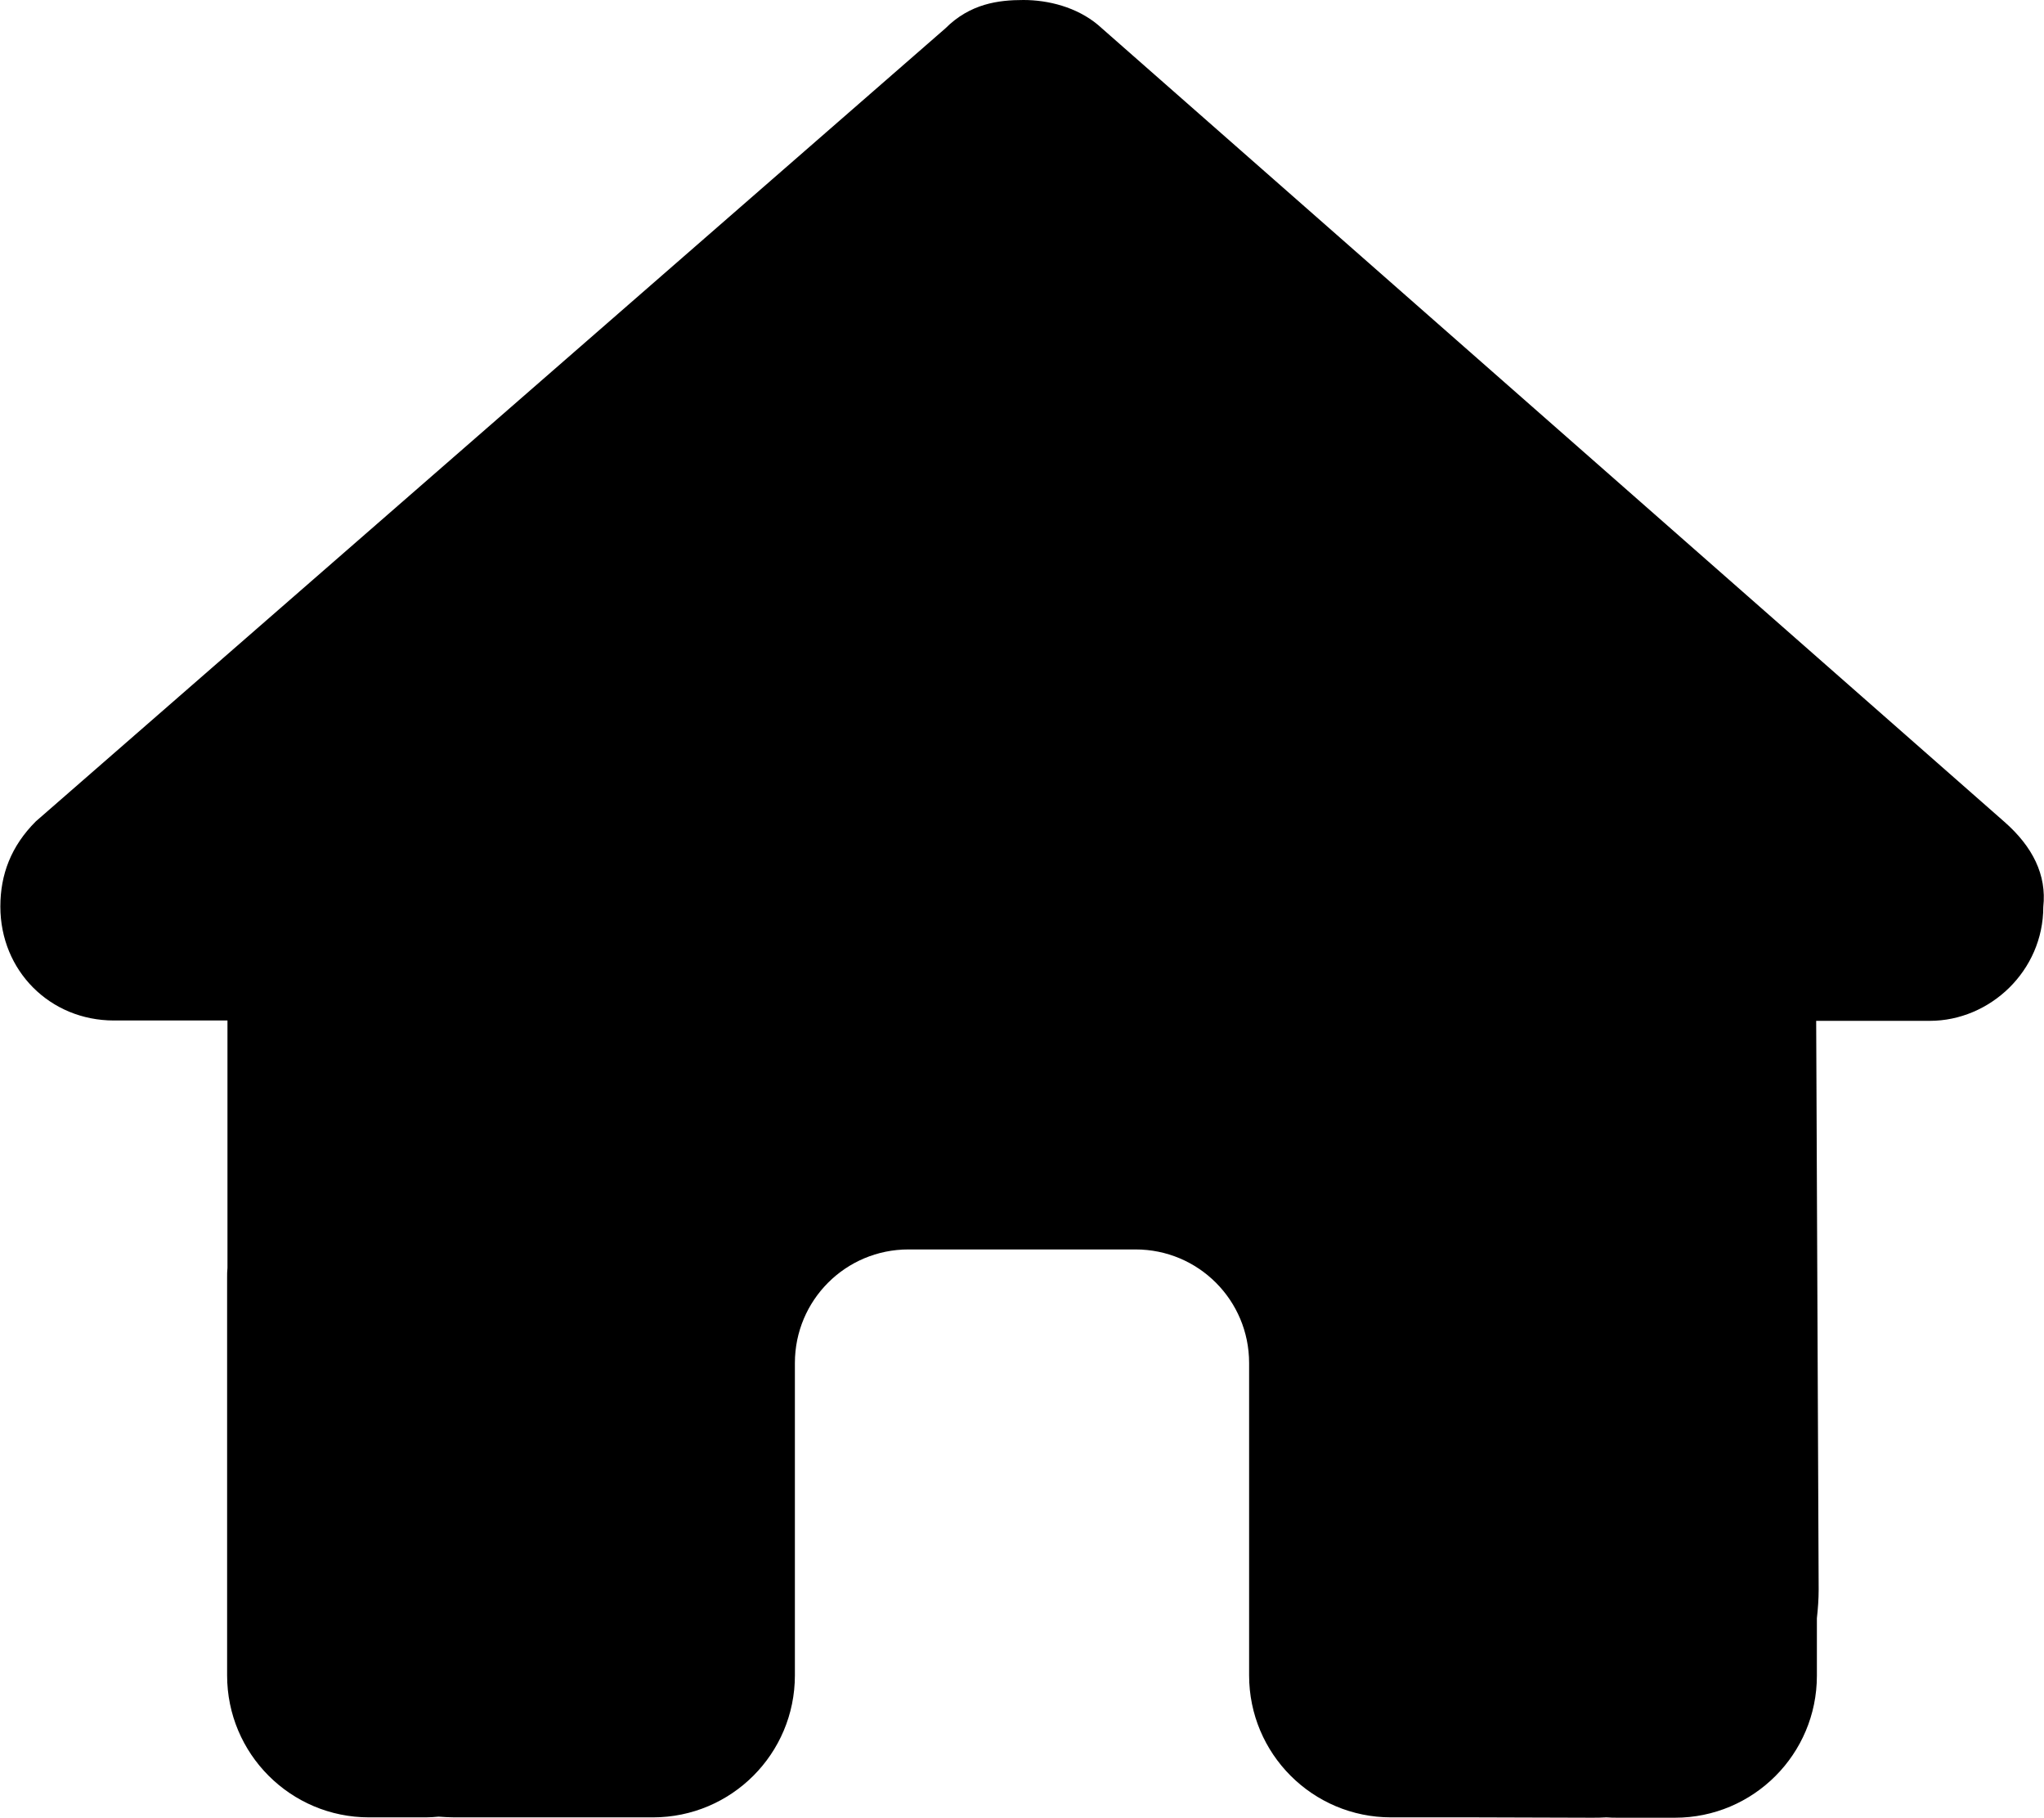
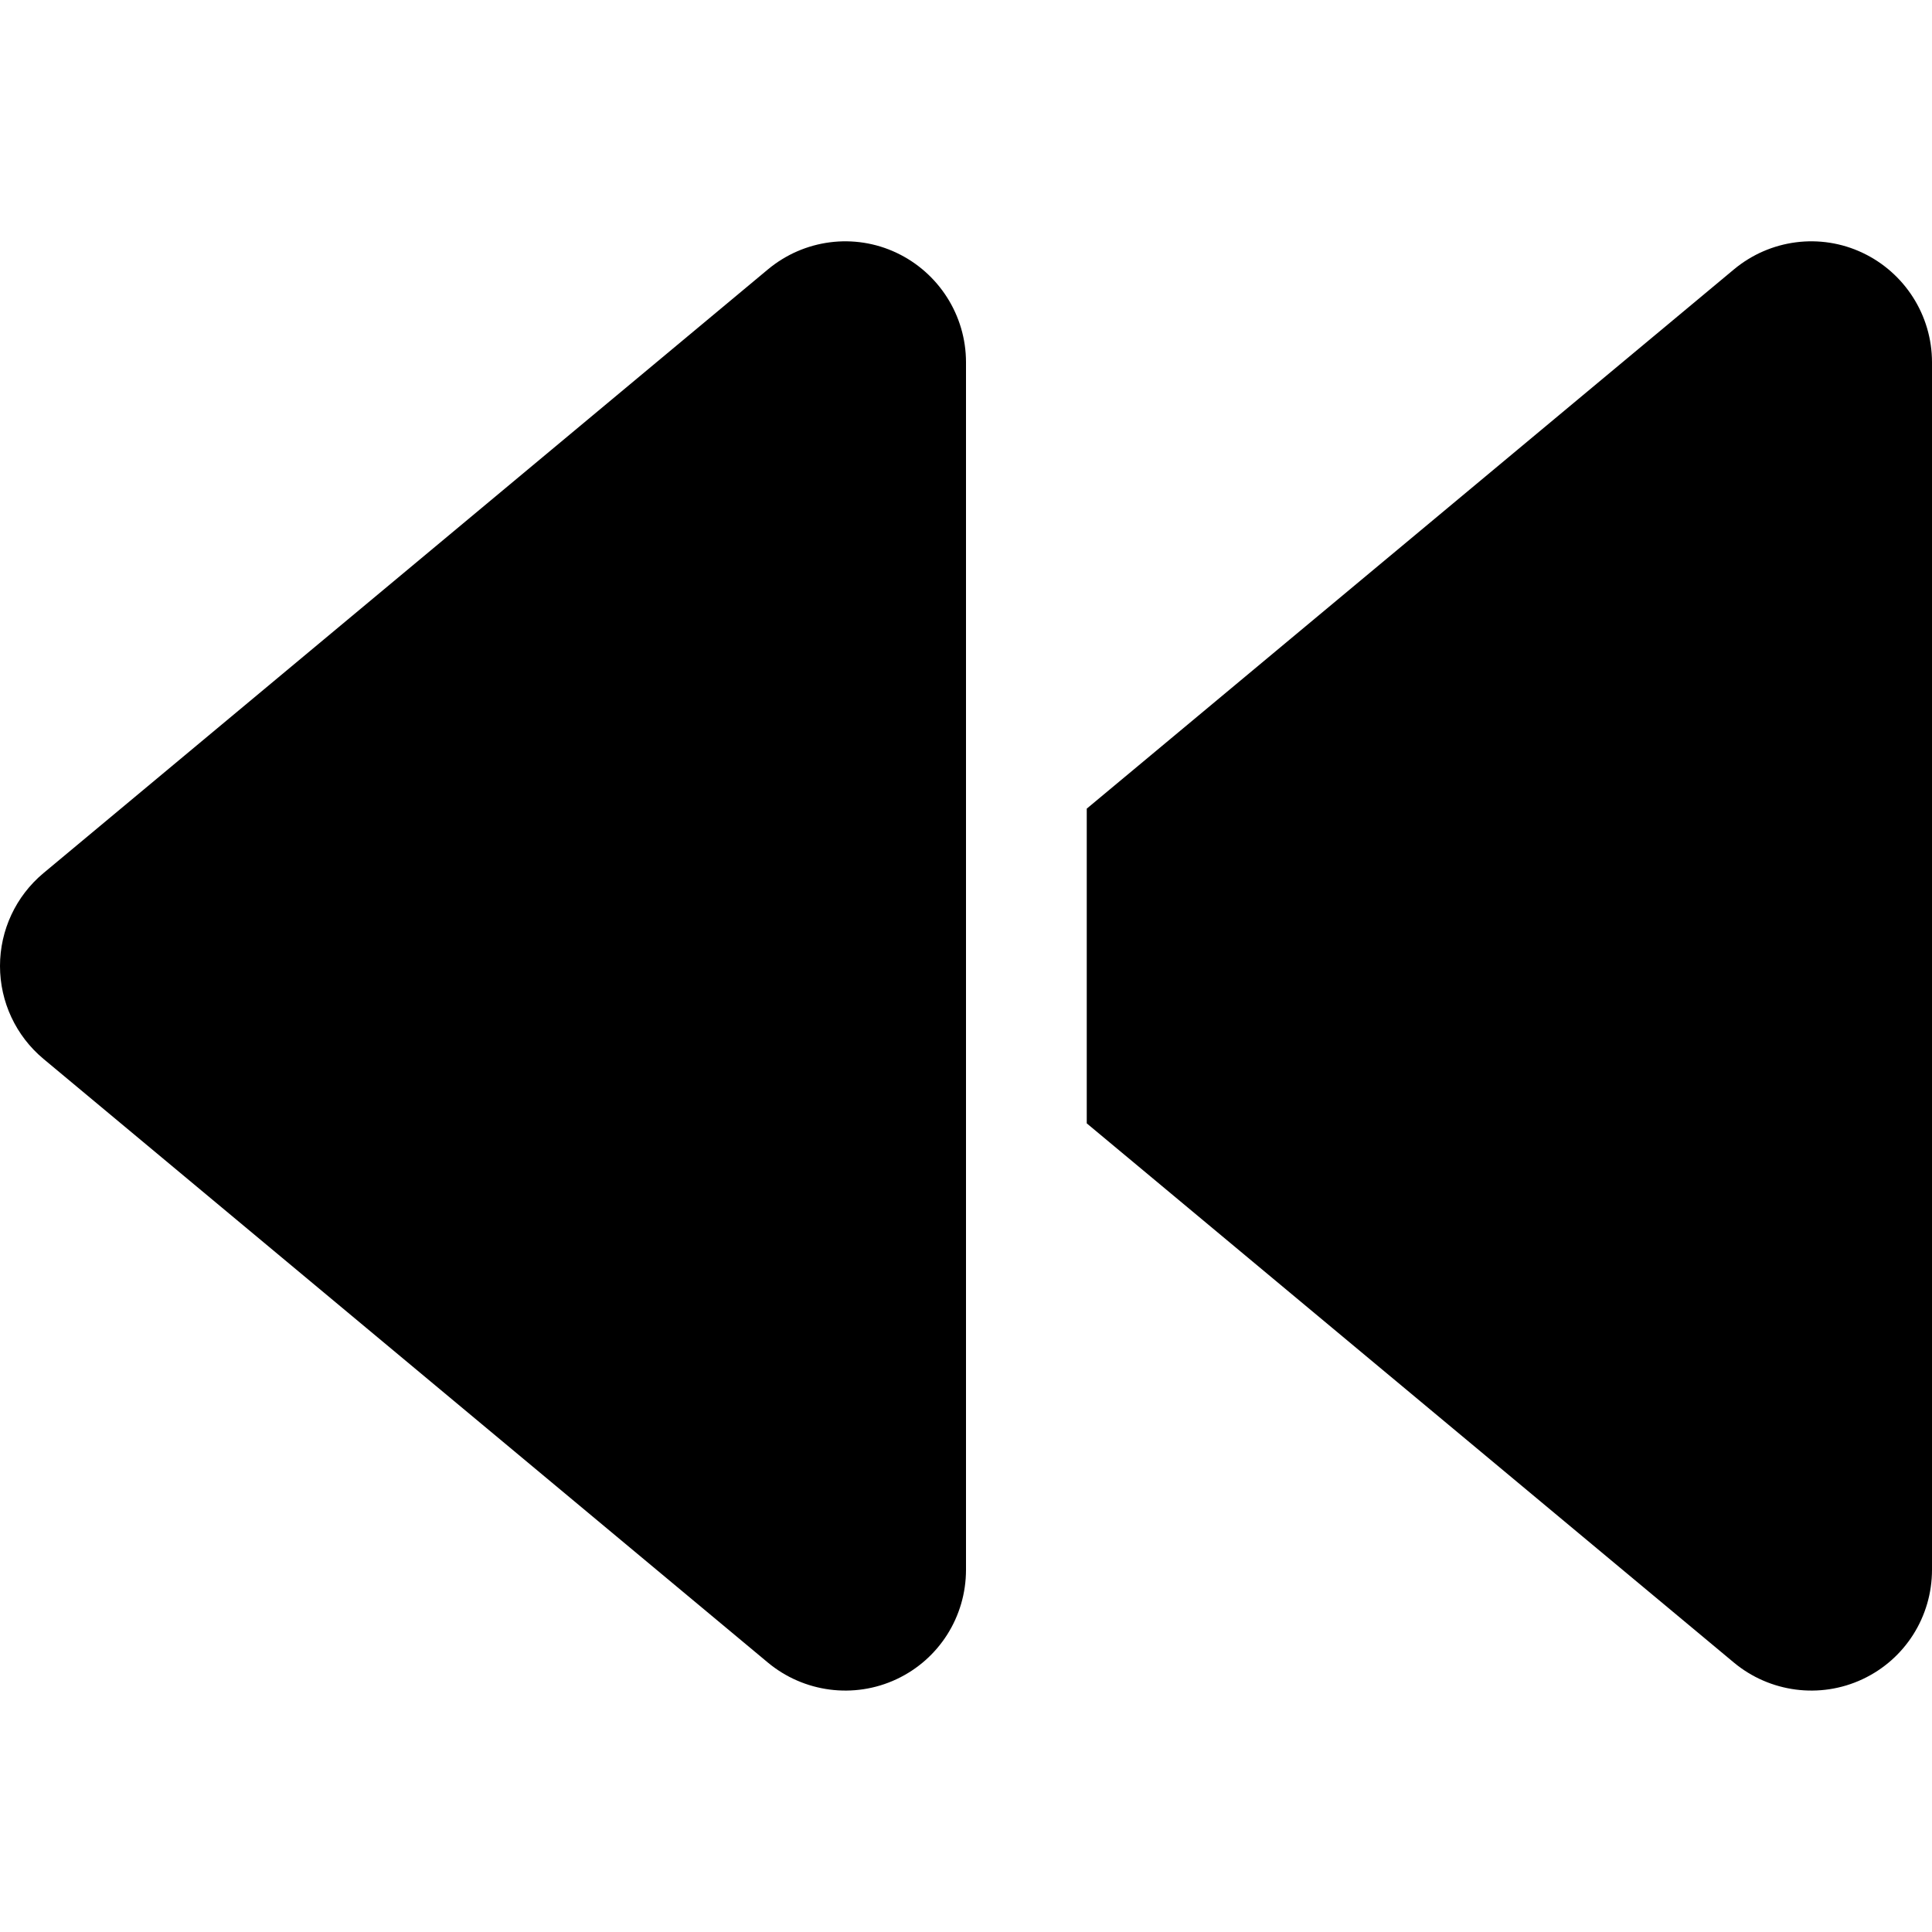
- <svg xmlns="http://www.w3.org/2000/svg" viewBox="0 0 576 512">
-   <path d="M575.8 255.5c0 18-15 32.1-32 32.1l-32 0 .7 160.2c0 2.7-.2 5.4-.5 8.1l0 16.2c0 22.1-17.9 40-40 40l-16 0c-1.1 0-2.2 0-3.3-.1c-1.4 .1-2.8 .1-4.2 .1L416 512l-24 0c-22.1 0-40-17.9-40-40l0-24 0-64c0-17.7-14.3-32-32-32l-64 0c-17.7 0-32 14.3-32 32l0 64 0 24c0 22.1-17.9 40-40 40l-24 0-31.9 0c-1.5 0-3-.1-4.5-.2c-1.2 .1-2.4 .2-3.6 .2l-16 0c-22.1 0-40-17.9-40-40l0-112c0-.9 0-1.9 .1-2.8l0-69.7-32 0c-18 0-32-14-32-32.1c0-9 3-17 10-24L266.4 8c7-7 15-8 22-8s15 2 21 7L564.8 231.5c8 7 12 15 11 24z" />
+ <svg xmlns="http://www.w3.org/2000/svg" viewBox="0 0 512 512">
+   <path d="M459.5 440.6c9.5 7.9 22.8 9.7 34.1 4.4s18.4-16.6 18.4-29l0-320c0-12.4-7.2-23.7-18.4-29s-24.5-3.6-34.1 4.4L288 214.3l0 41.7 0 41.7L459.5 440.6zM256 352l0-96 0-128 0-32c0-12.4-7.2-23.7-18.4-29s-24.5-3.6-34.1 4.4l-192 160C4.2 237.5 0 246.5 0 256s4.2 18.5 11.5 24.6l192 160c9.5 7.9 22.8 9.7 34.1 4.4s18.4-16.6 18.4-29l0-64z" />
</svg>
